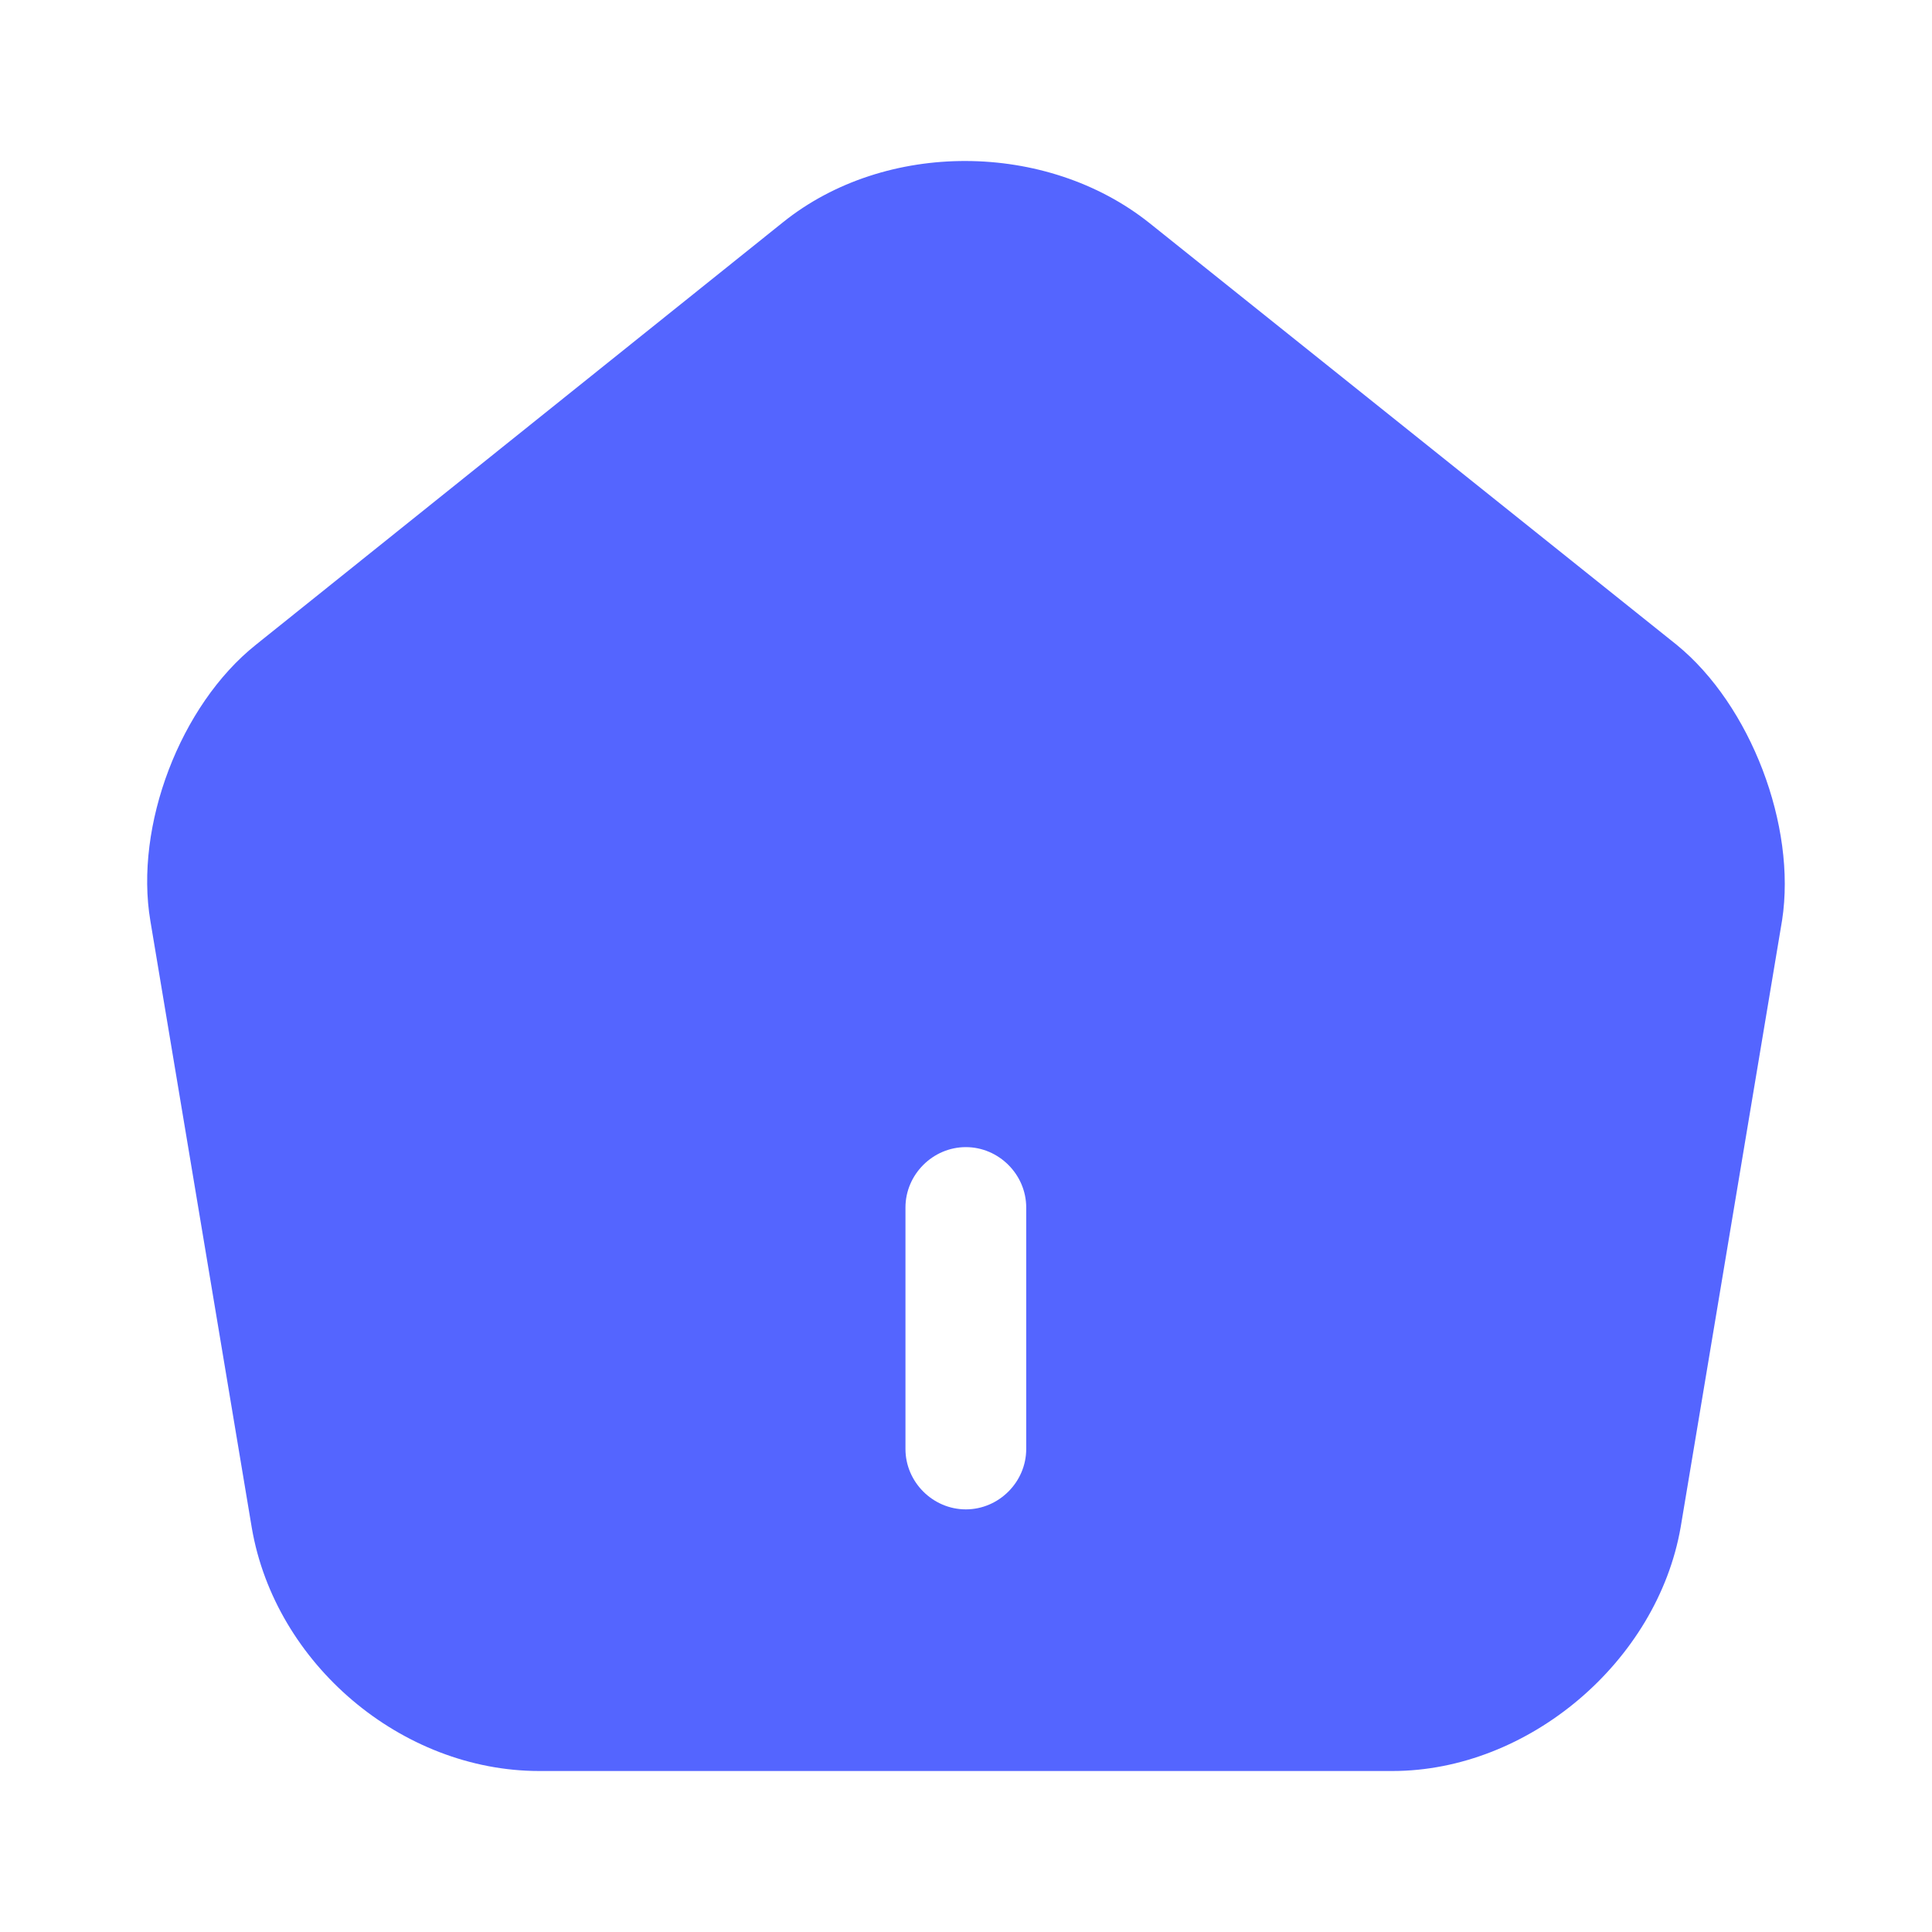
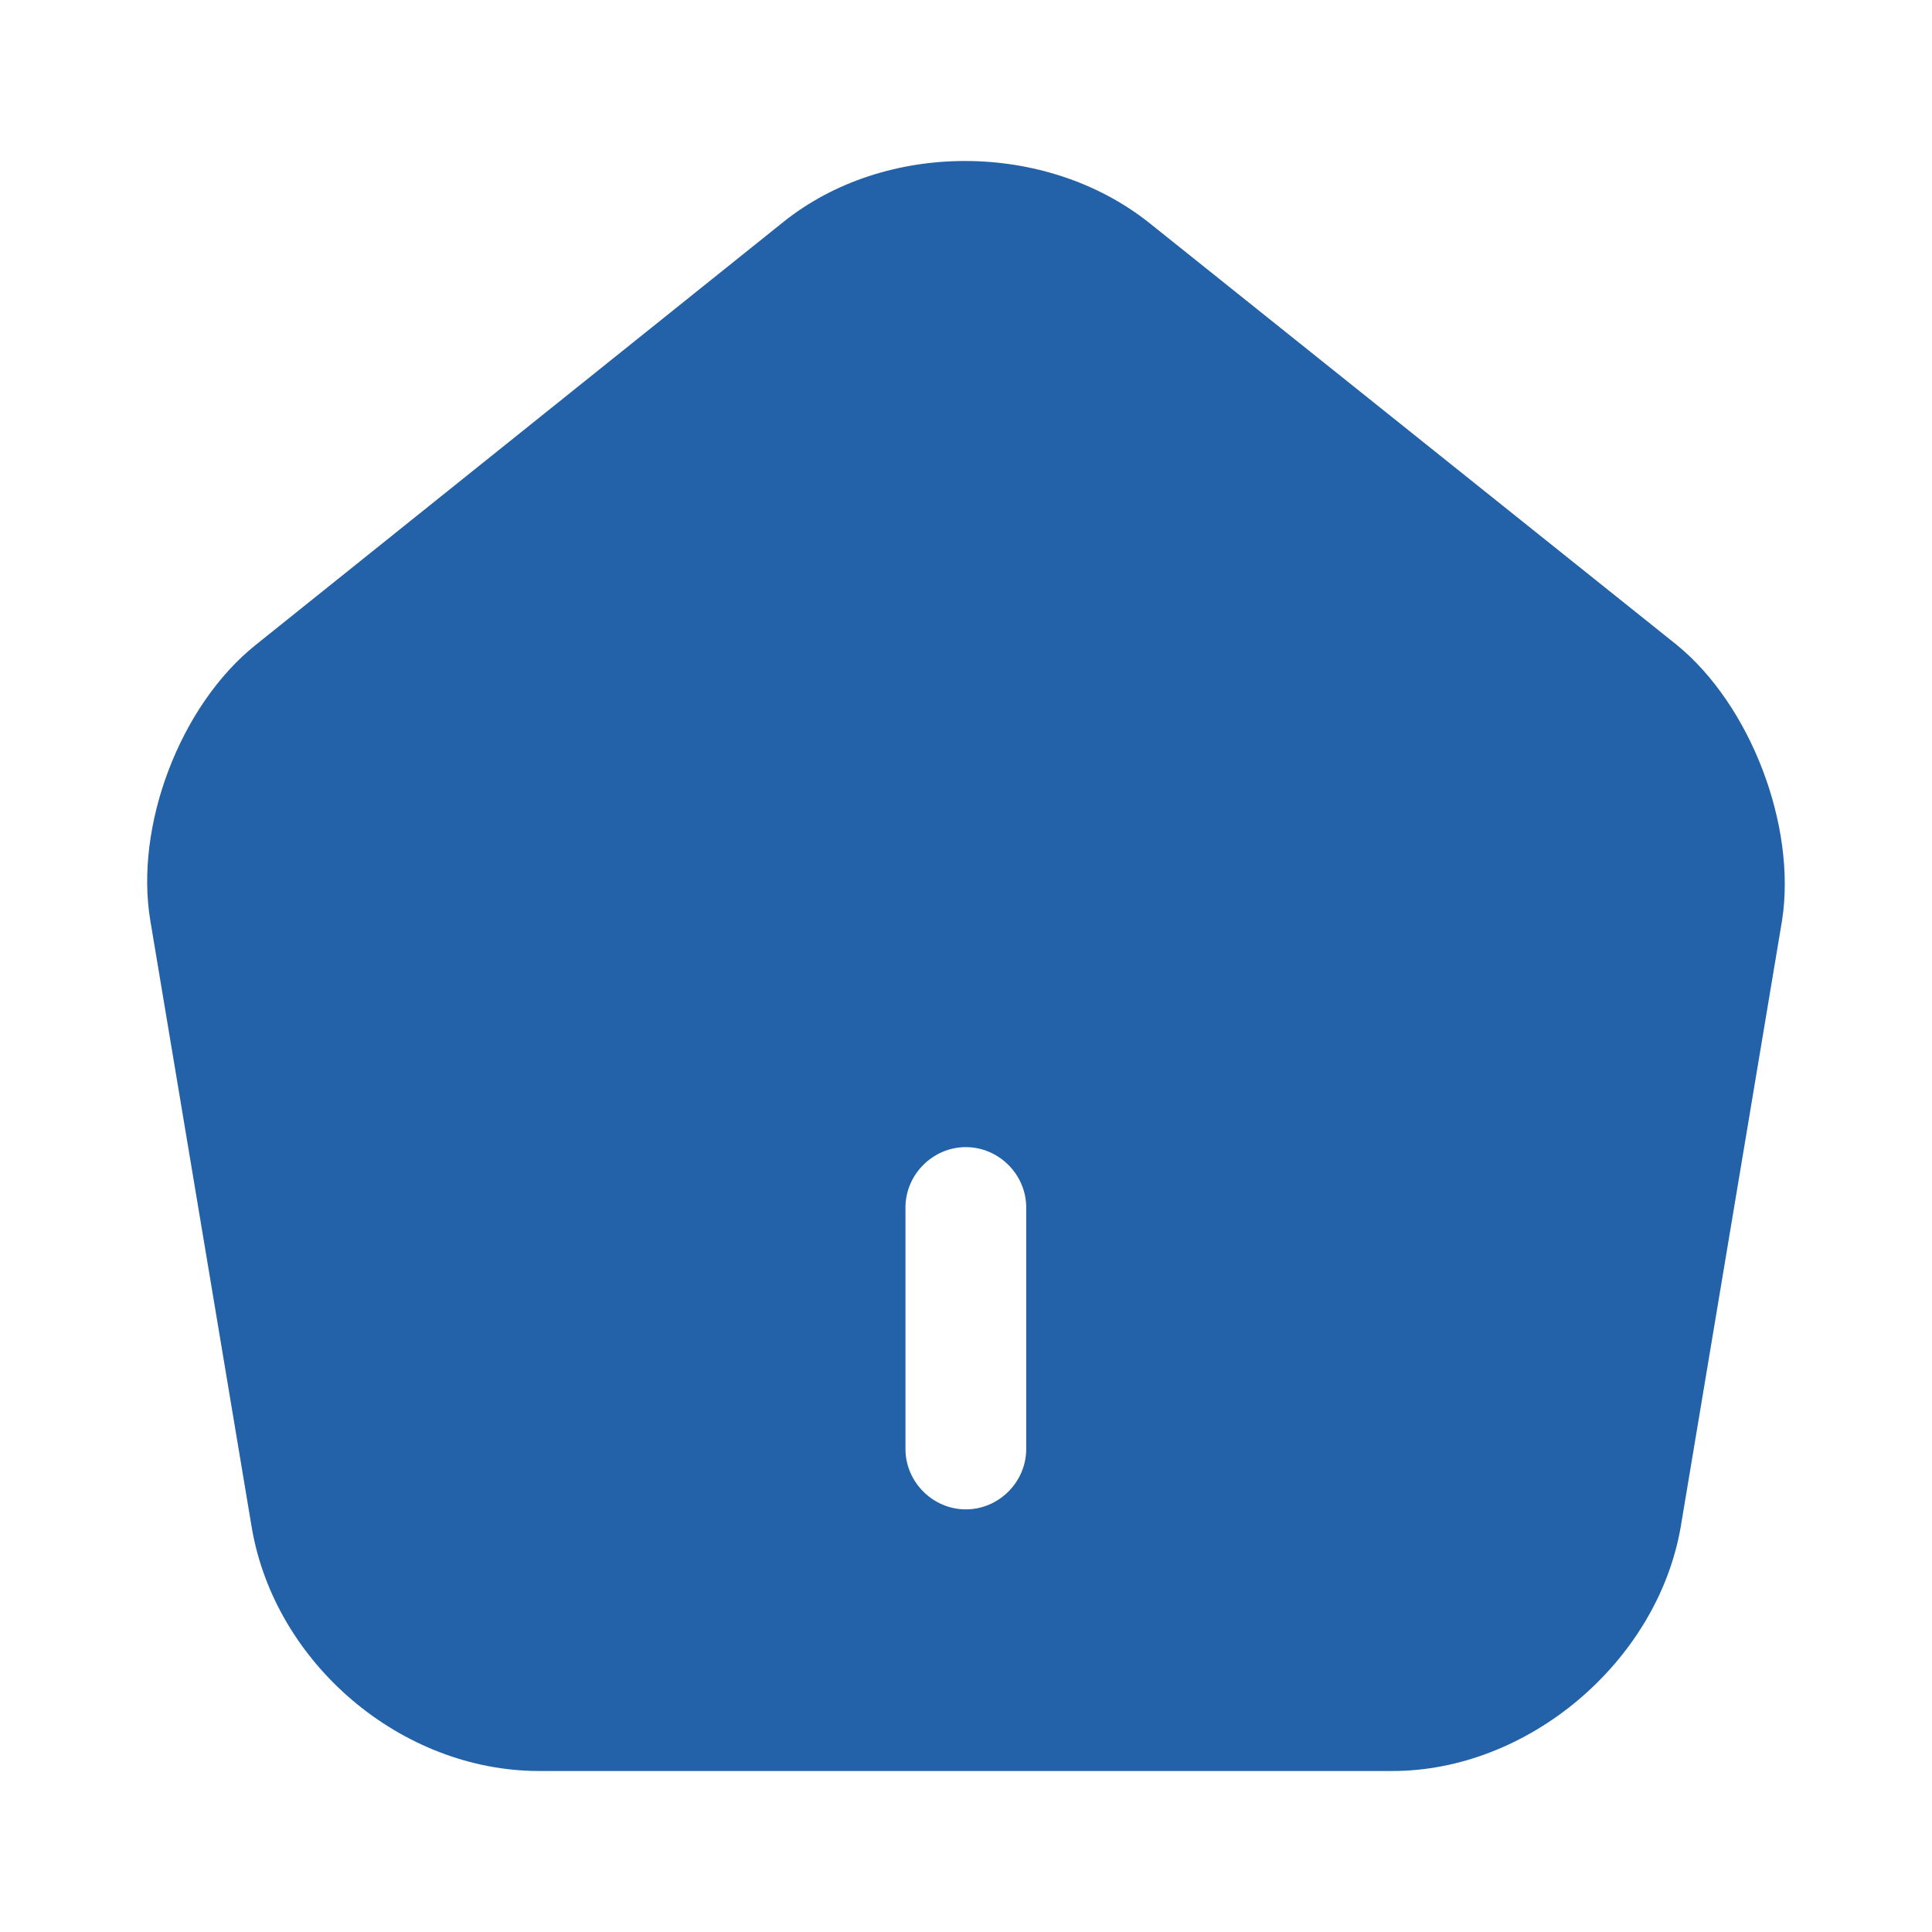
<svg xmlns="http://www.w3.org/2000/svg" width="24" height="24" viewBox="0 0 24 24" fill="none">
-   <path d="M20.828 8.01L14.278 2.77C12.998 1.75 10.998 1.74 9.728 2.76L3.178 8.01C2.238 8.76 1.668 10.26 1.868 11.44L3.128 18.98C3.418 20.67 4.988 22 6.698 22H17.298C18.988 22 20.588 20.64 20.878 18.97L22.138 11.43C22.318 10.26 21.748 8.76 20.828 8.01ZM12.748 18C12.748 18.41 12.408 18.75 11.998 18.75C11.588 18.75 11.248 18.41 11.248 18V15C11.248 14.59 11.588 14.25 11.998 14.25C12.408 14.25 12.748 14.59 12.748 15V18Z" fill="#5465FF" />
+   <path d="M20.828 8.01L14.278 2.77C12.998 1.75 10.998 1.74 9.728 2.76L3.178 8.01C2.238 8.76 1.668 10.26 1.868 11.44L3.128 18.98C3.418 20.67 4.988 22 6.698 22H17.298C18.988 22 20.588 20.64 20.878 18.97L22.138 11.43C22.318 10.26 21.748 8.76 20.828 8.01ZM12.748 18C12.748 18.41 12.408 18.75 11.998 18.75C11.588 18.75 11.248 18.41 11.248 18V15C11.248 14.59 11.588 14.25 11.998 14.25C12.408 14.25 12.748 14.59 12.748 15V18Z" fill="#2362A8" />
</svg>
